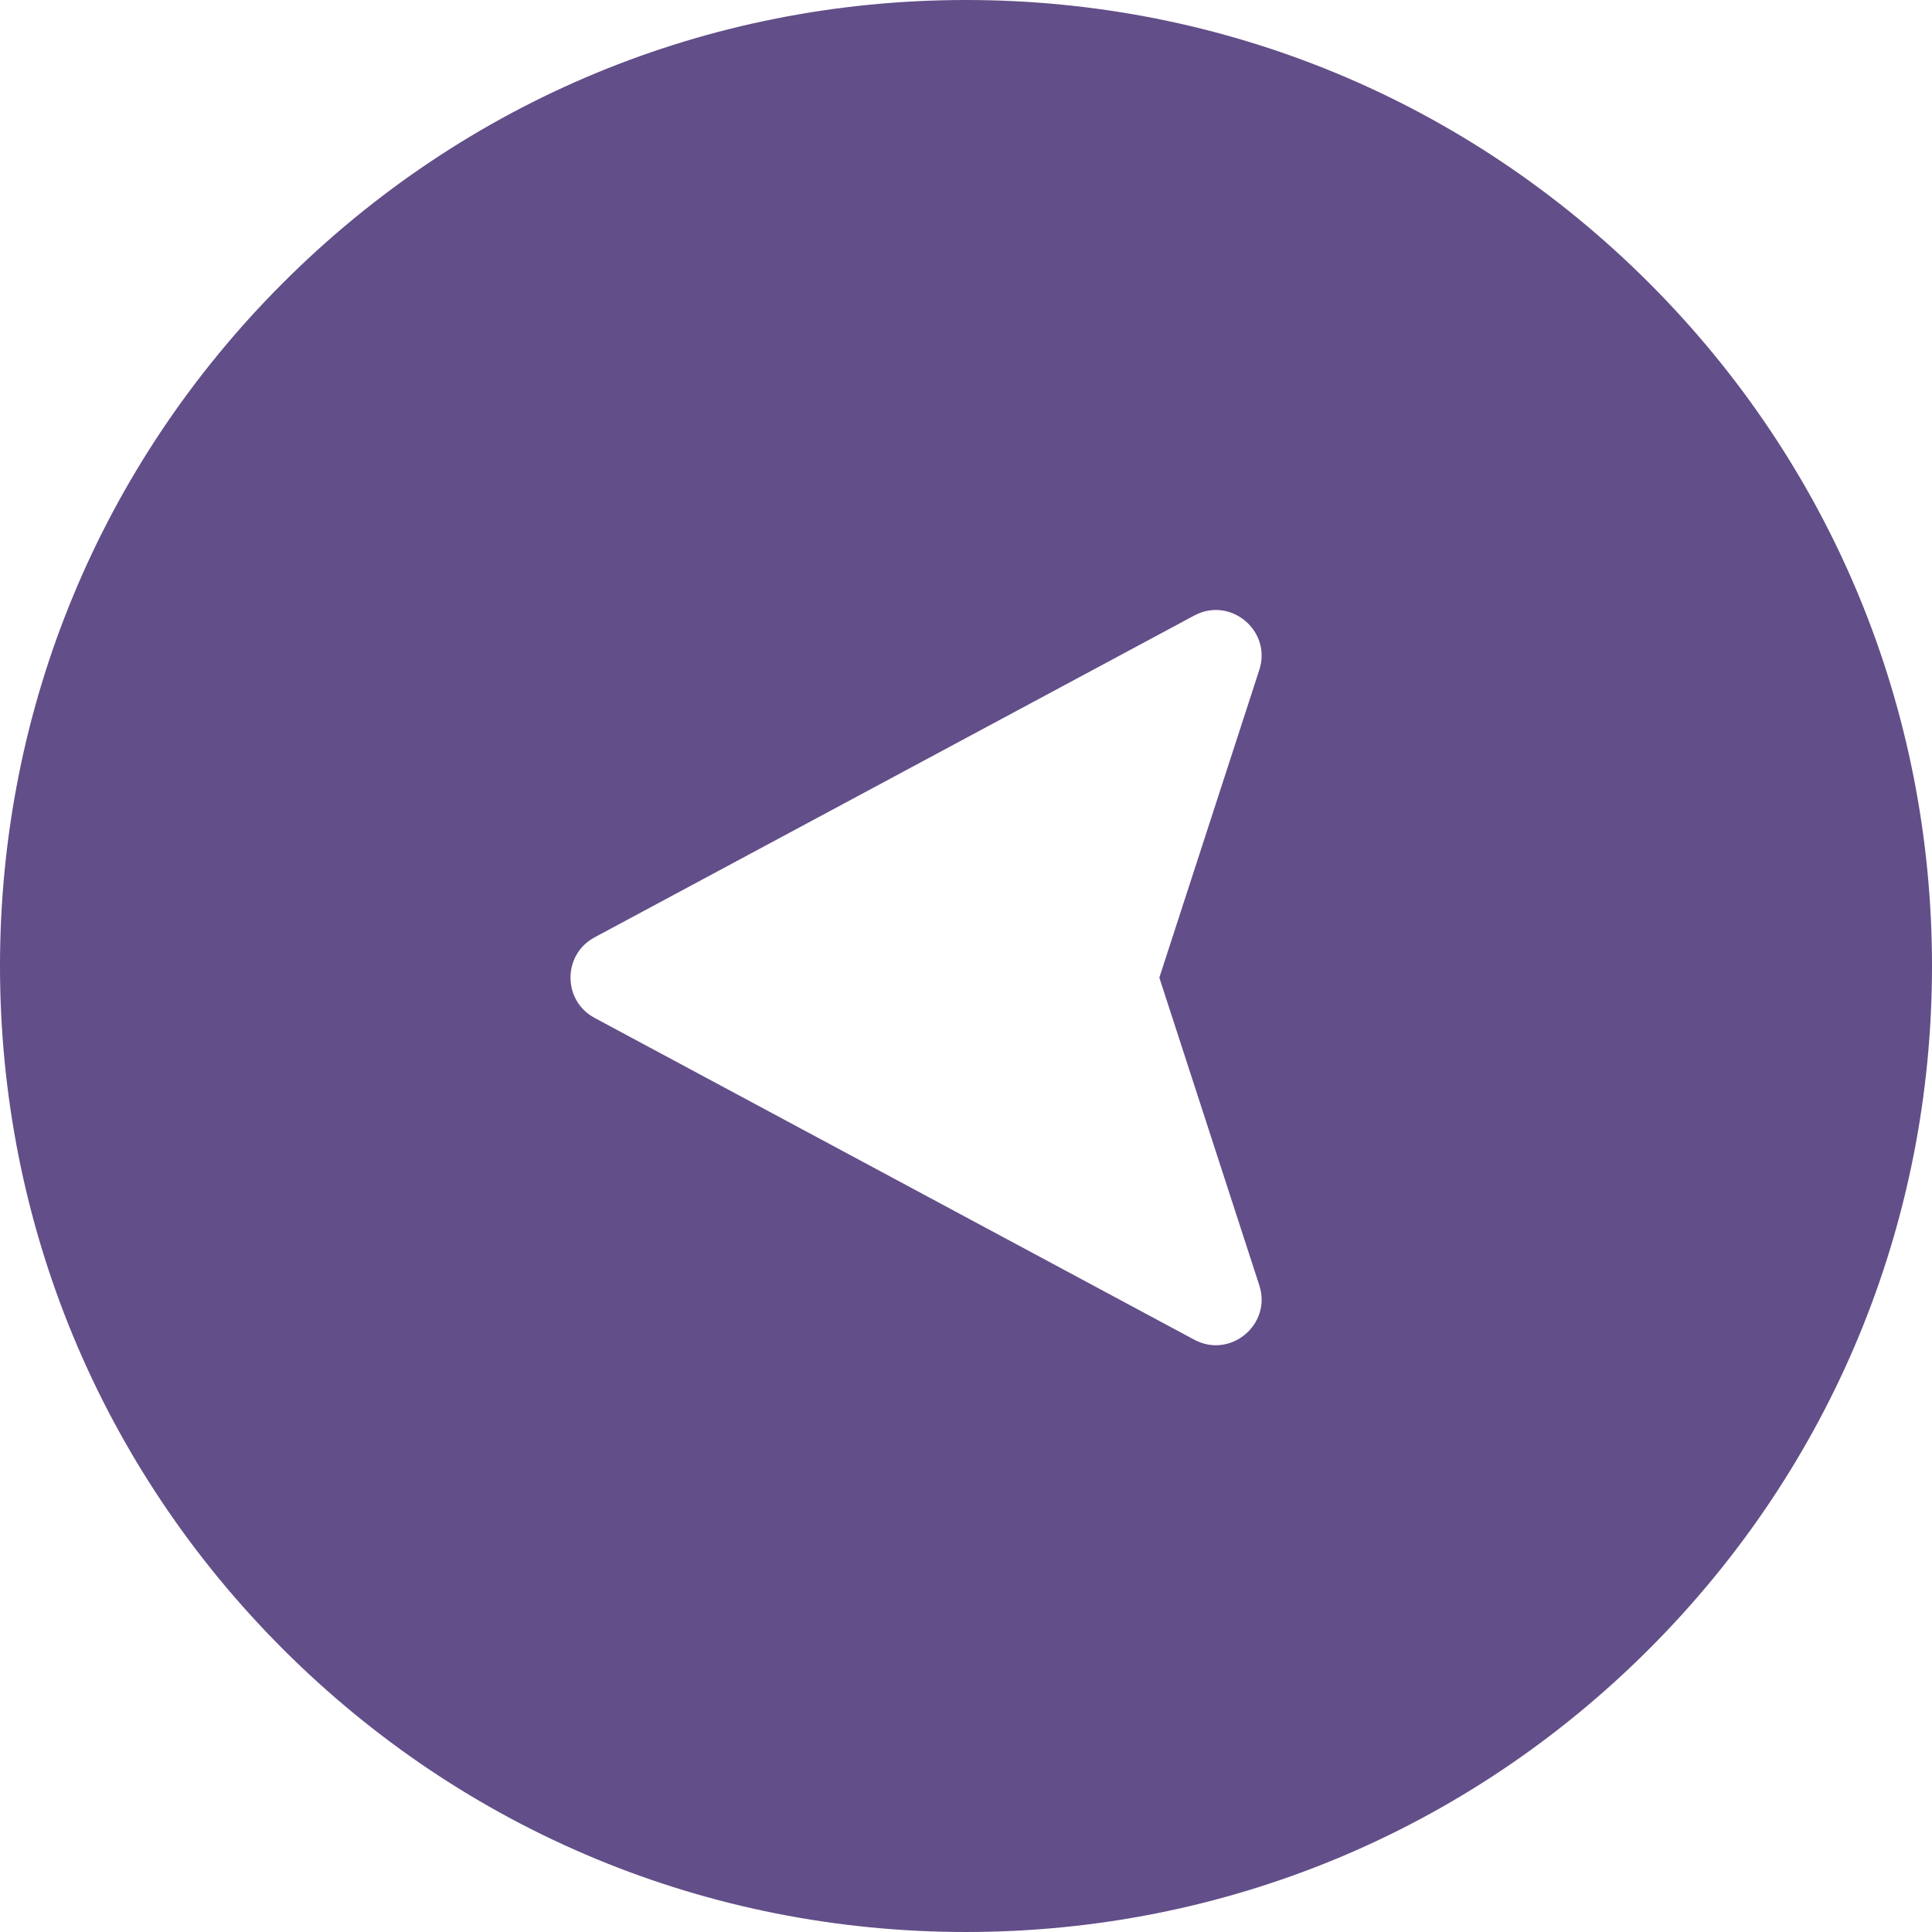
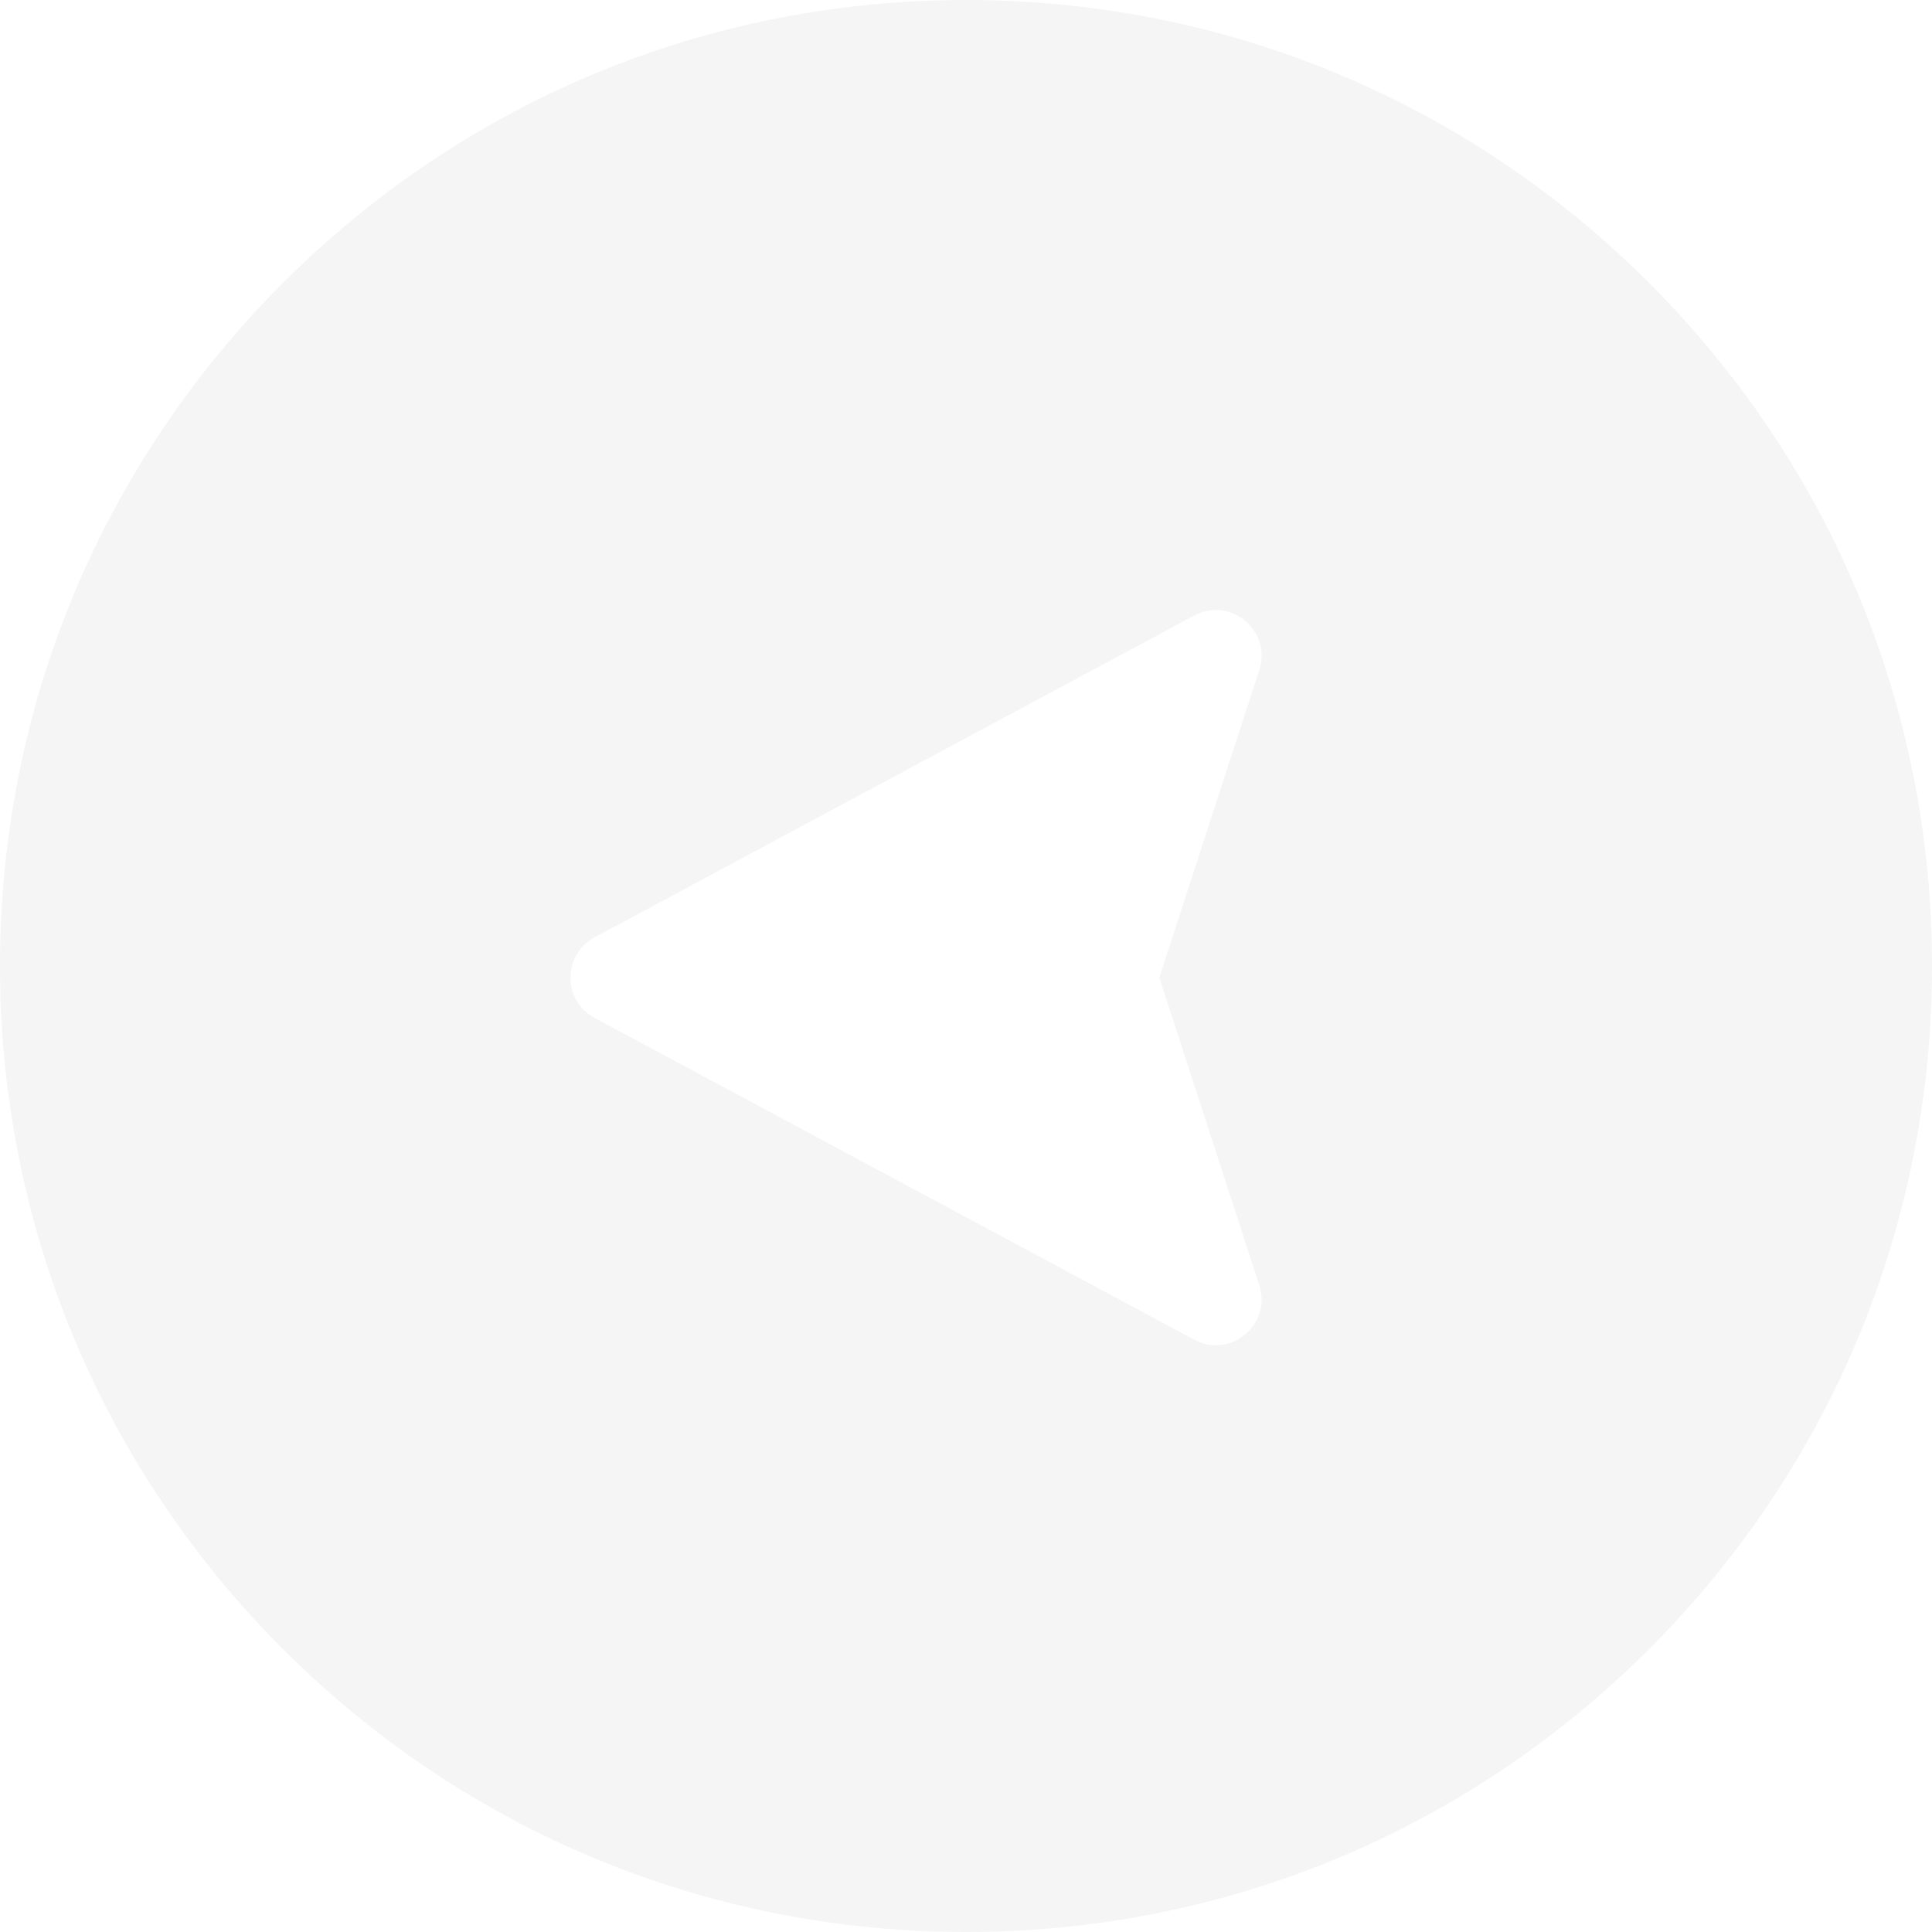
- <svg xmlns="http://www.w3.org/2000/svg" fill="#624E88" height="800px" width="800px" version="1.1" id="Layer_1" viewBox="0 0 512 512" xml:space="preserve">
+ <svg xmlns="http://www.w3.org/2000/svg" fill="#f5f5f5" height="800px" width="800px" version="1.1" id="Layer_1" viewBox="0 0 512 512" xml:space="preserve">
  <g transform="rotate(180 256 256)">
    <g>
      <path d="M437.02,74.98C388.667,26.628,324.38,0,256,0S123.333,26.628,74.98,74.98C26.628,123.333,0,187.619,0,256    s26.628,132.667,74.98,181.02C123.333,485.372,187.62,512,256,512s132.667-26.628,181.02-74.98    C485.372,388.667,512,324.381,512,256S485.372,123.333,437.02,74.98z M354.441,263.588l-158.933,85.291    c-9.592,5.148-20.6-4.058-17.238-14.407l26.495-81.55l-26.496-81.55c-3.364-10.352,7.649-19.553,17.238-14.407l158.933,85.291    C362.929,246.81,362.943,259.024,354.441,263.588z" />
    </g>
  </g>
</svg>
